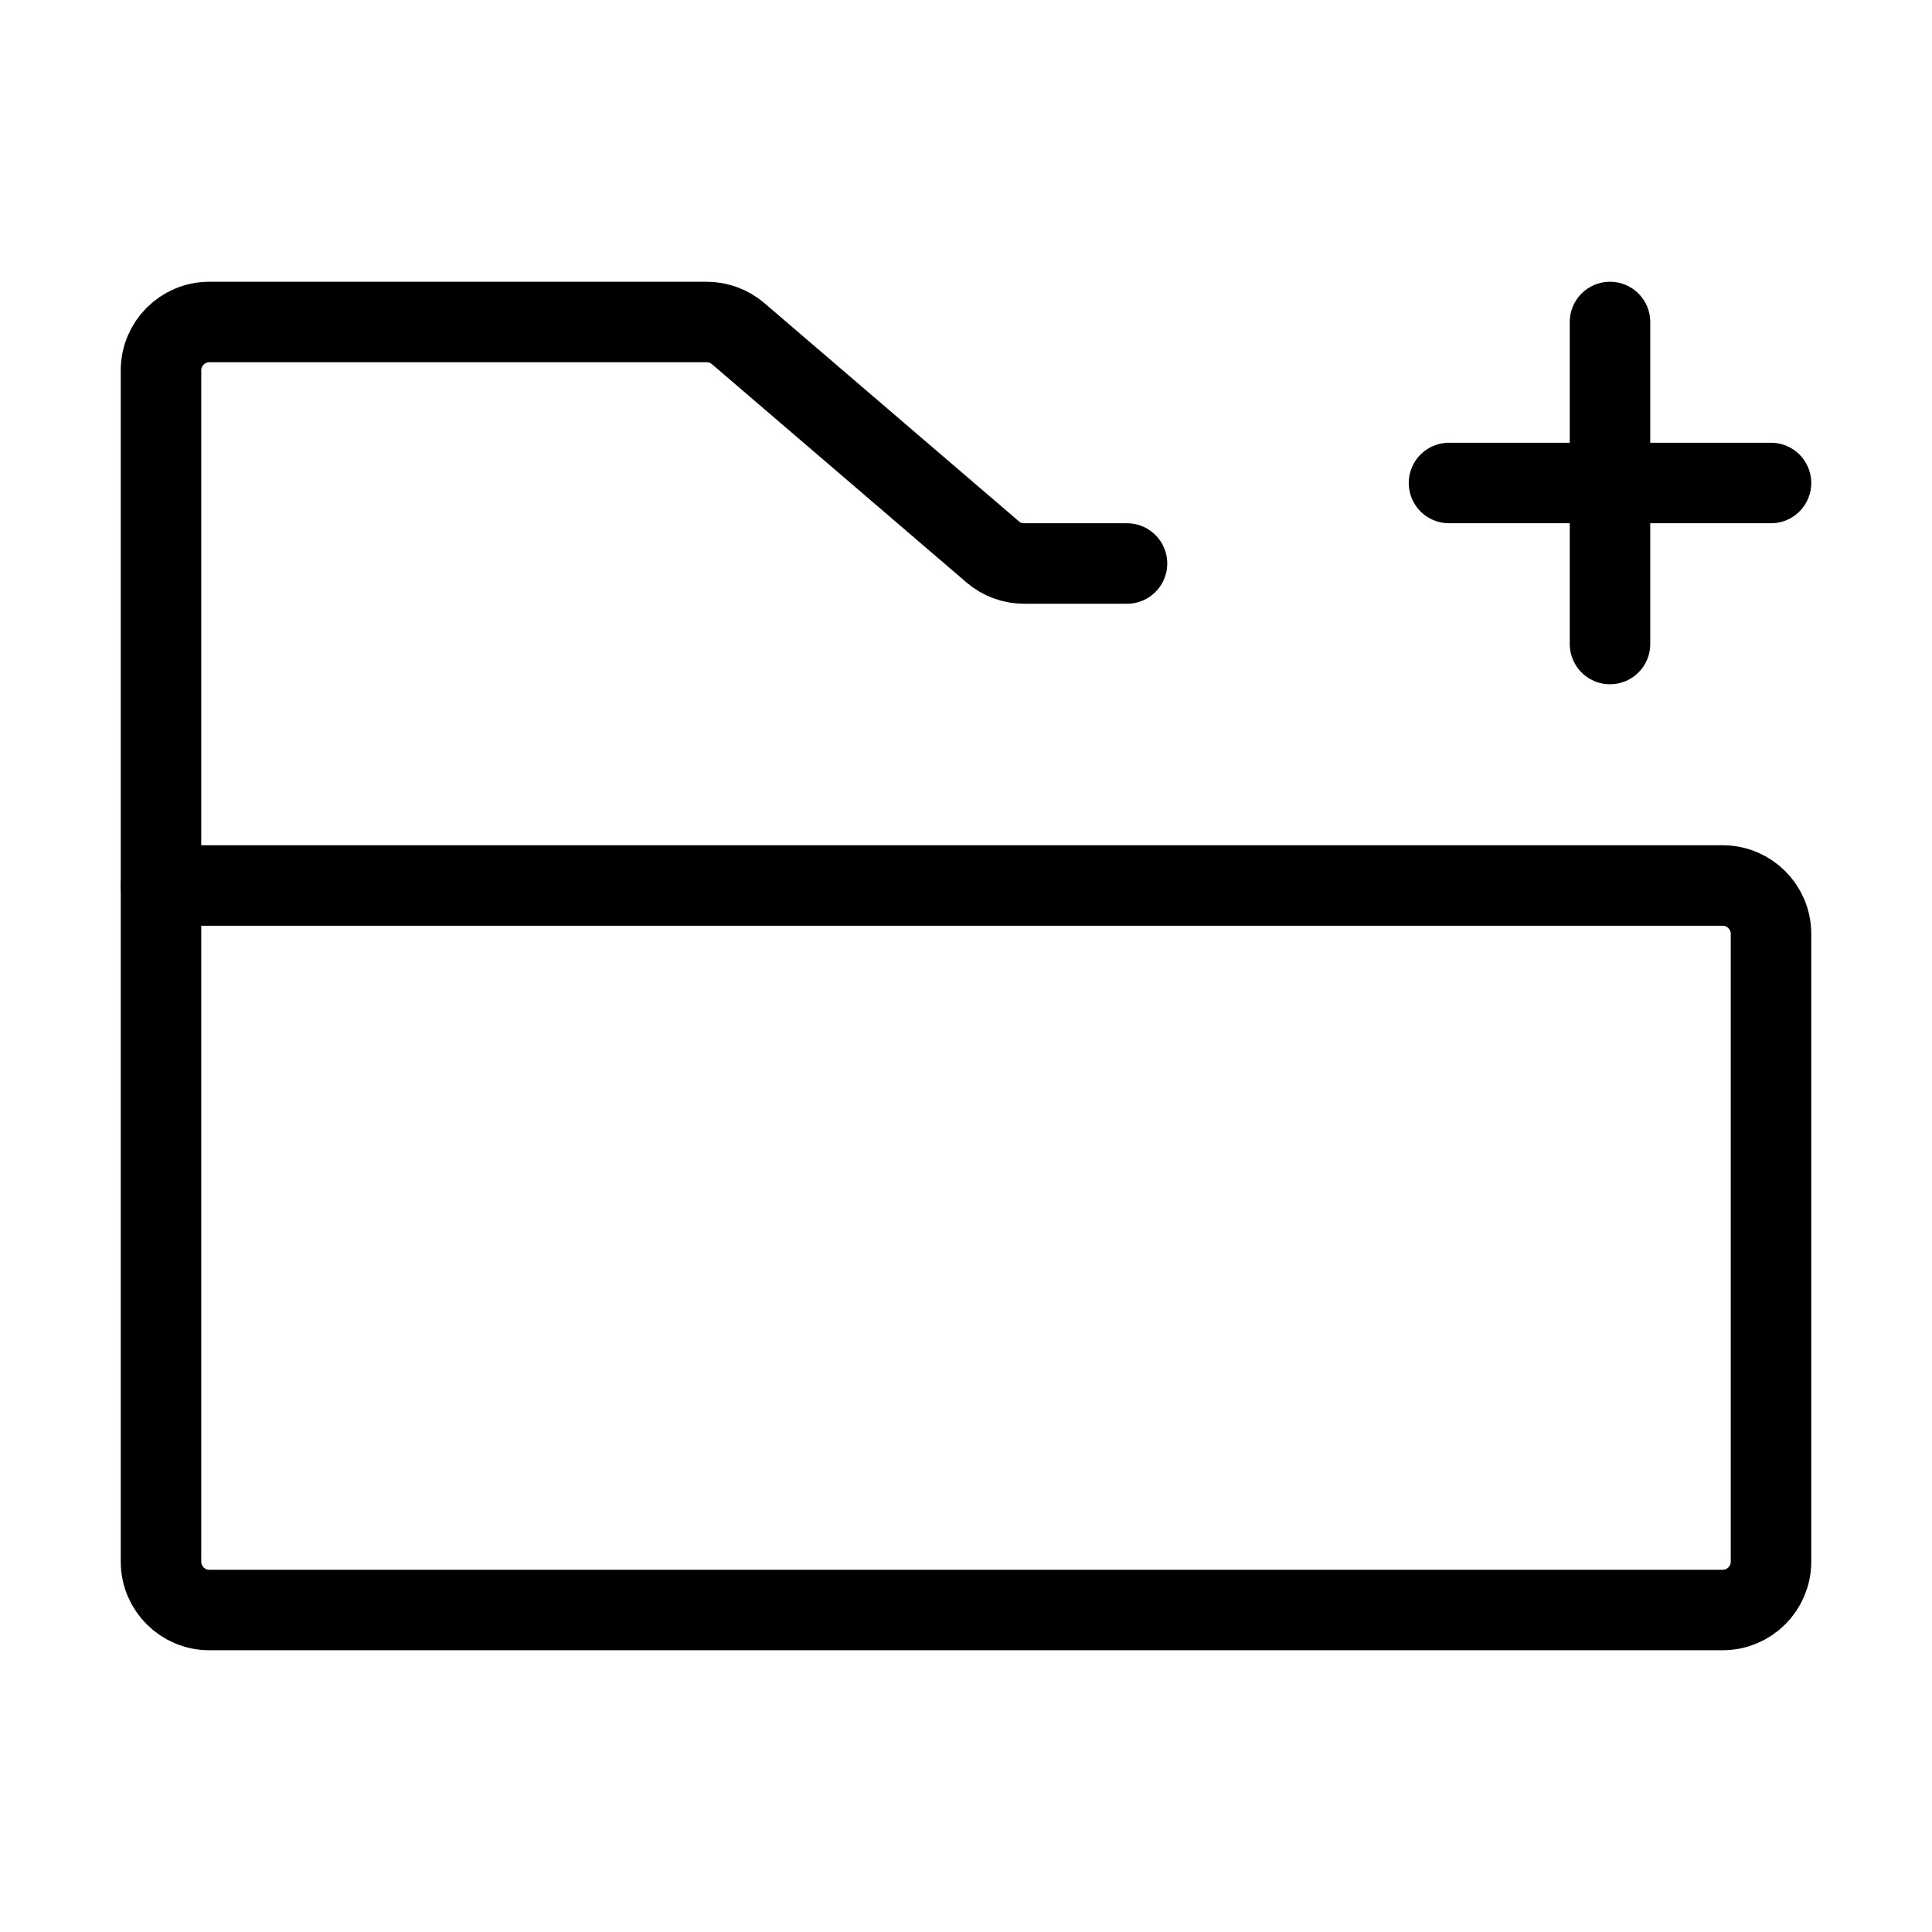
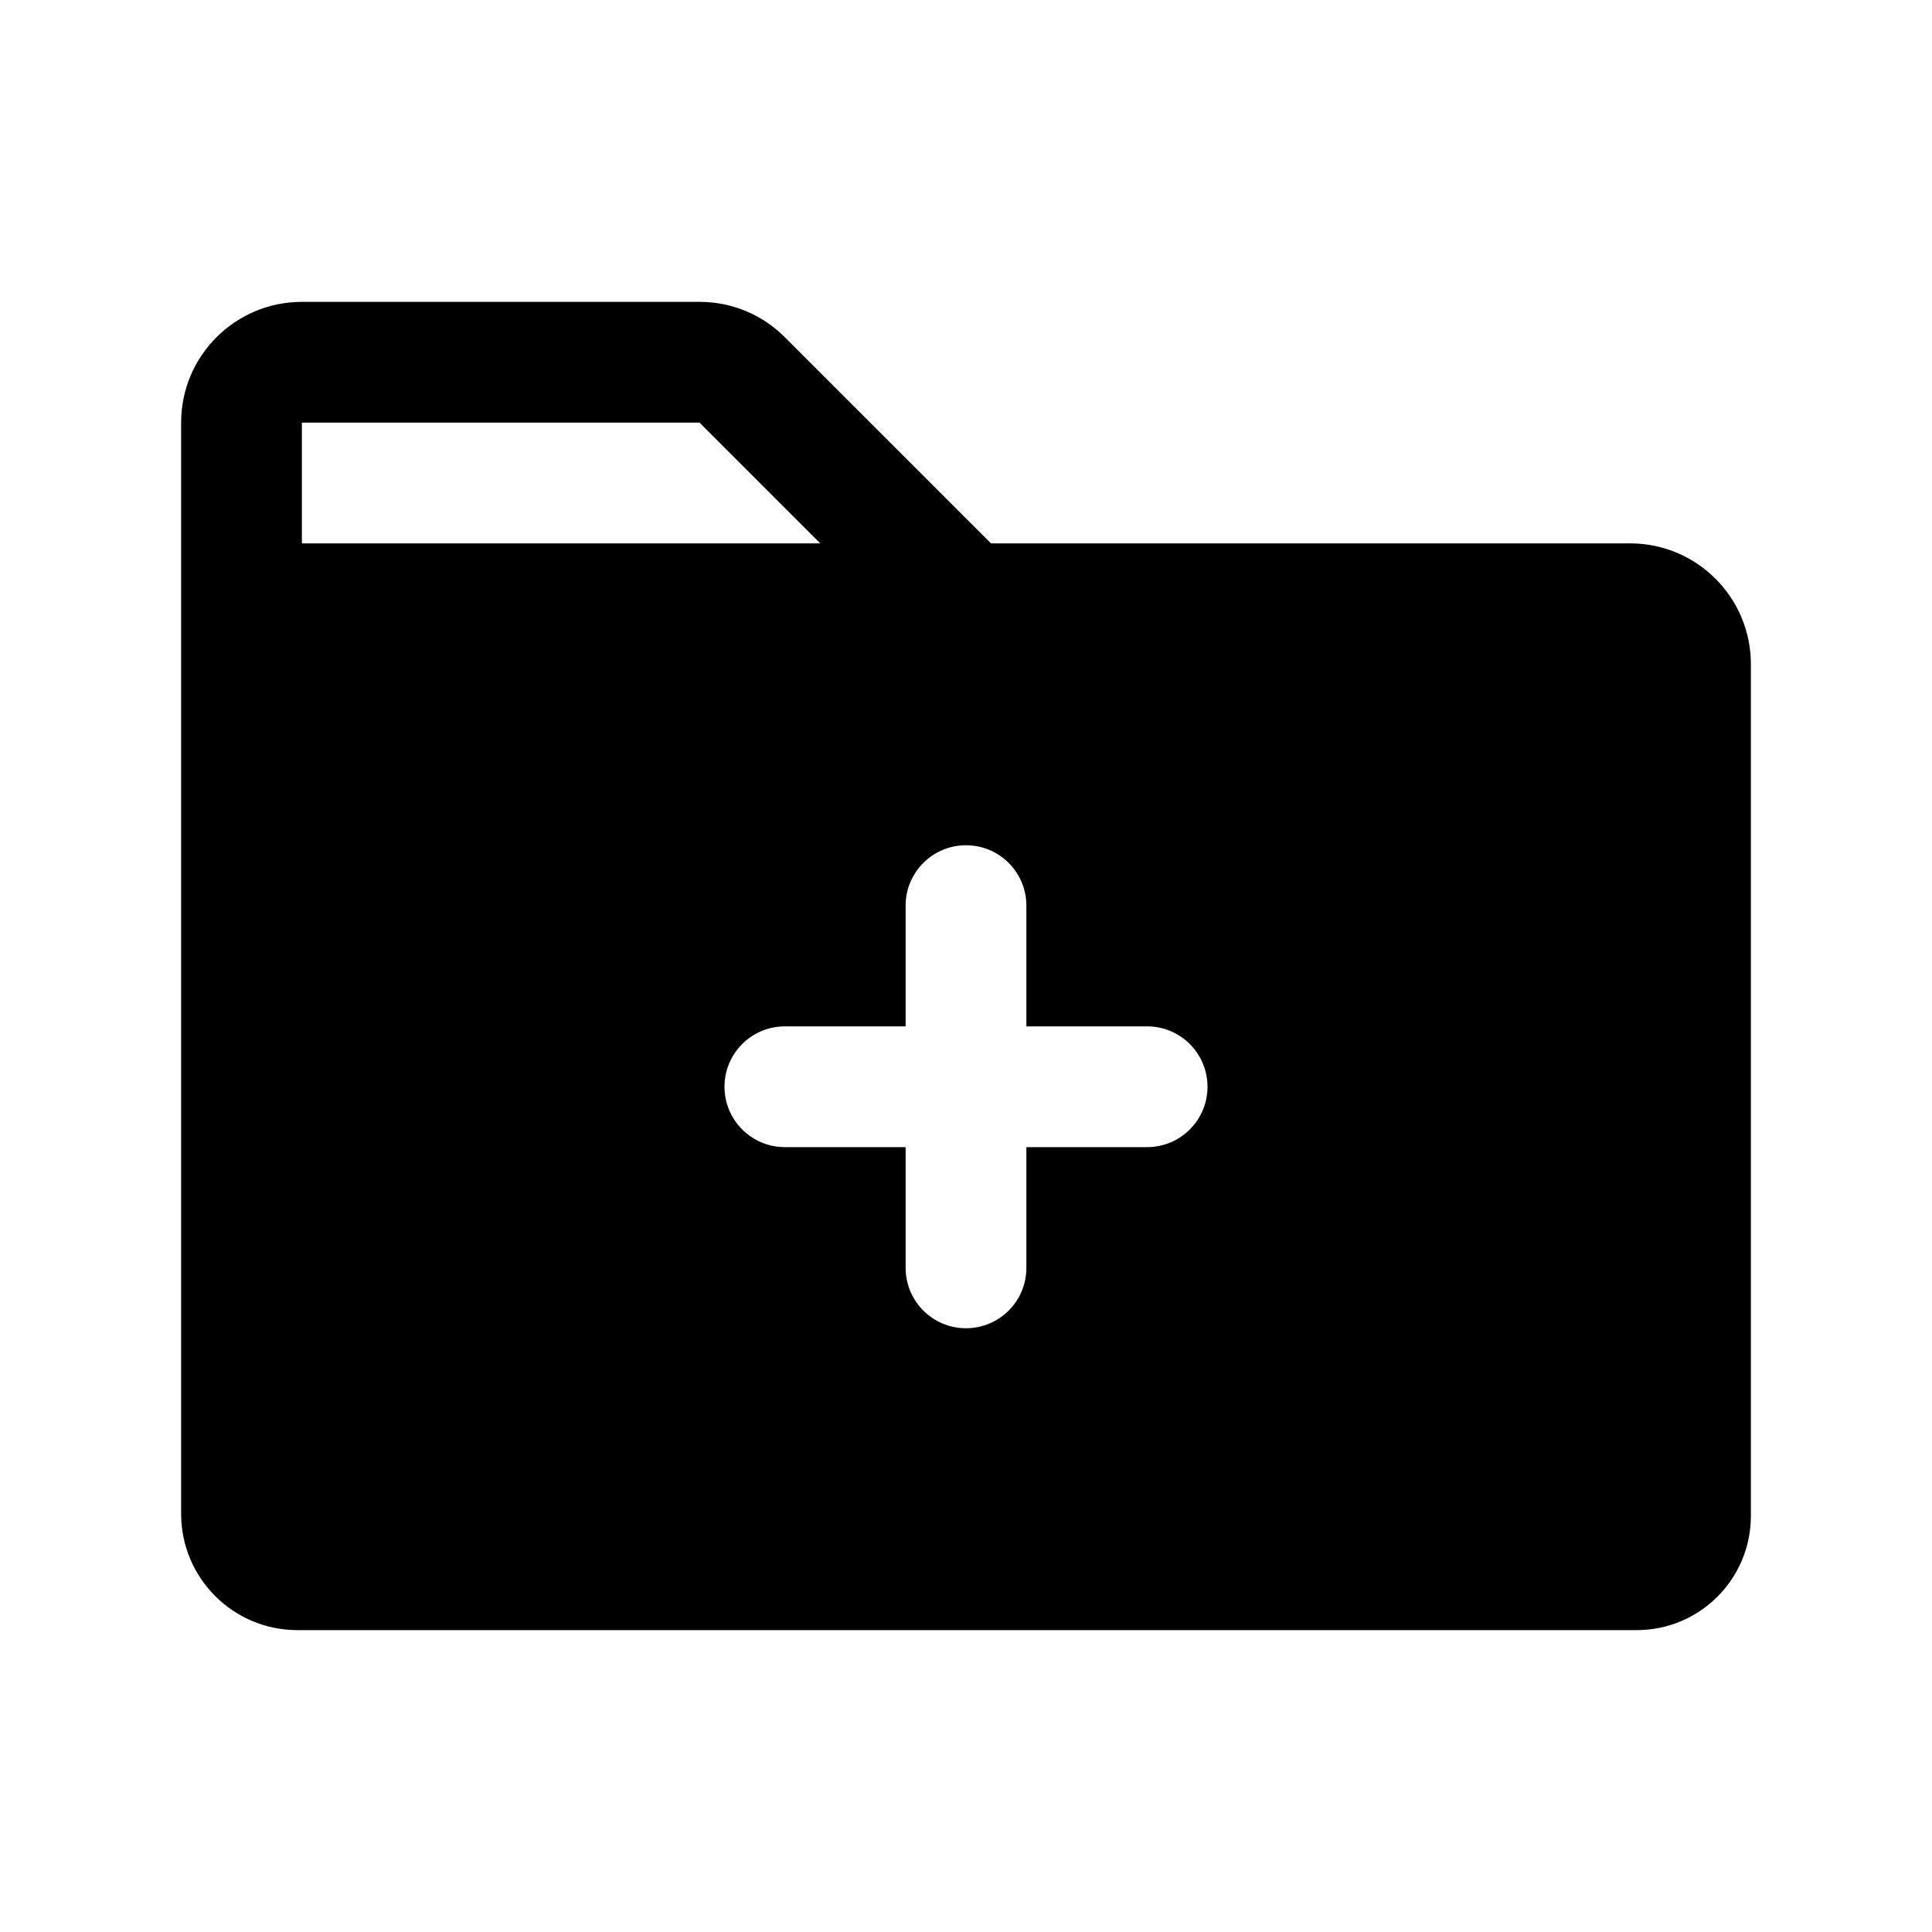
- <svg xmlns="http://www.w3.org/2000/svg" viewBox="0 0 24 24" fill="none">
-   <path d="M18 6H20M22 6H20M20 6V4M20 6V8" stroke="currentColor" stroke-linecap="round" stroke-linejoin="round" />
-   <path d="M21.4 20H2.6C2.269 20 2 19.731 2 19.4V11H21.4C21.731 11 22 11.269 22 11.6V19.4C22 19.731 21.731 20 21.4 20Z" stroke="currentColor" stroke-linecap="round" stroke-linejoin="round" />
-   <path d="M2 11V4.6C2 4.269 2.269 4 2.6 4H8.778C8.921 4 9.06 4.051 9.169 4.144L12.332 6.856C12.44 6.949 12.579 7 12.722 7H14" stroke="currentColor" stroke-linecap="round" stroke-linejoin="round" />
+ <svg xmlns="http://www.w3.org/2000/svg" viewBox="0 0 256 256" fill="currentColor">
+   <path d="M216,72H131.31L104,44.69A15.88,15.88,0,0,0,92.69,40H40A16,16,0,0,0,24,56V200.62A15.41,15.41,0,0,0,39.39,216h177.5A15.13,15.13,0,0,0,232,200.89V88A16,16,0,0,0,216,72ZM40,56H92.69l16,16H40Zm112,96H136v16a8,8,0,0,1-16,0V152H104a8,8,0,0,1,0-16h16V120a8,8,0,0,1,16,0v16h16a8,8,0,0,1,0,16Z" />
</svg>
